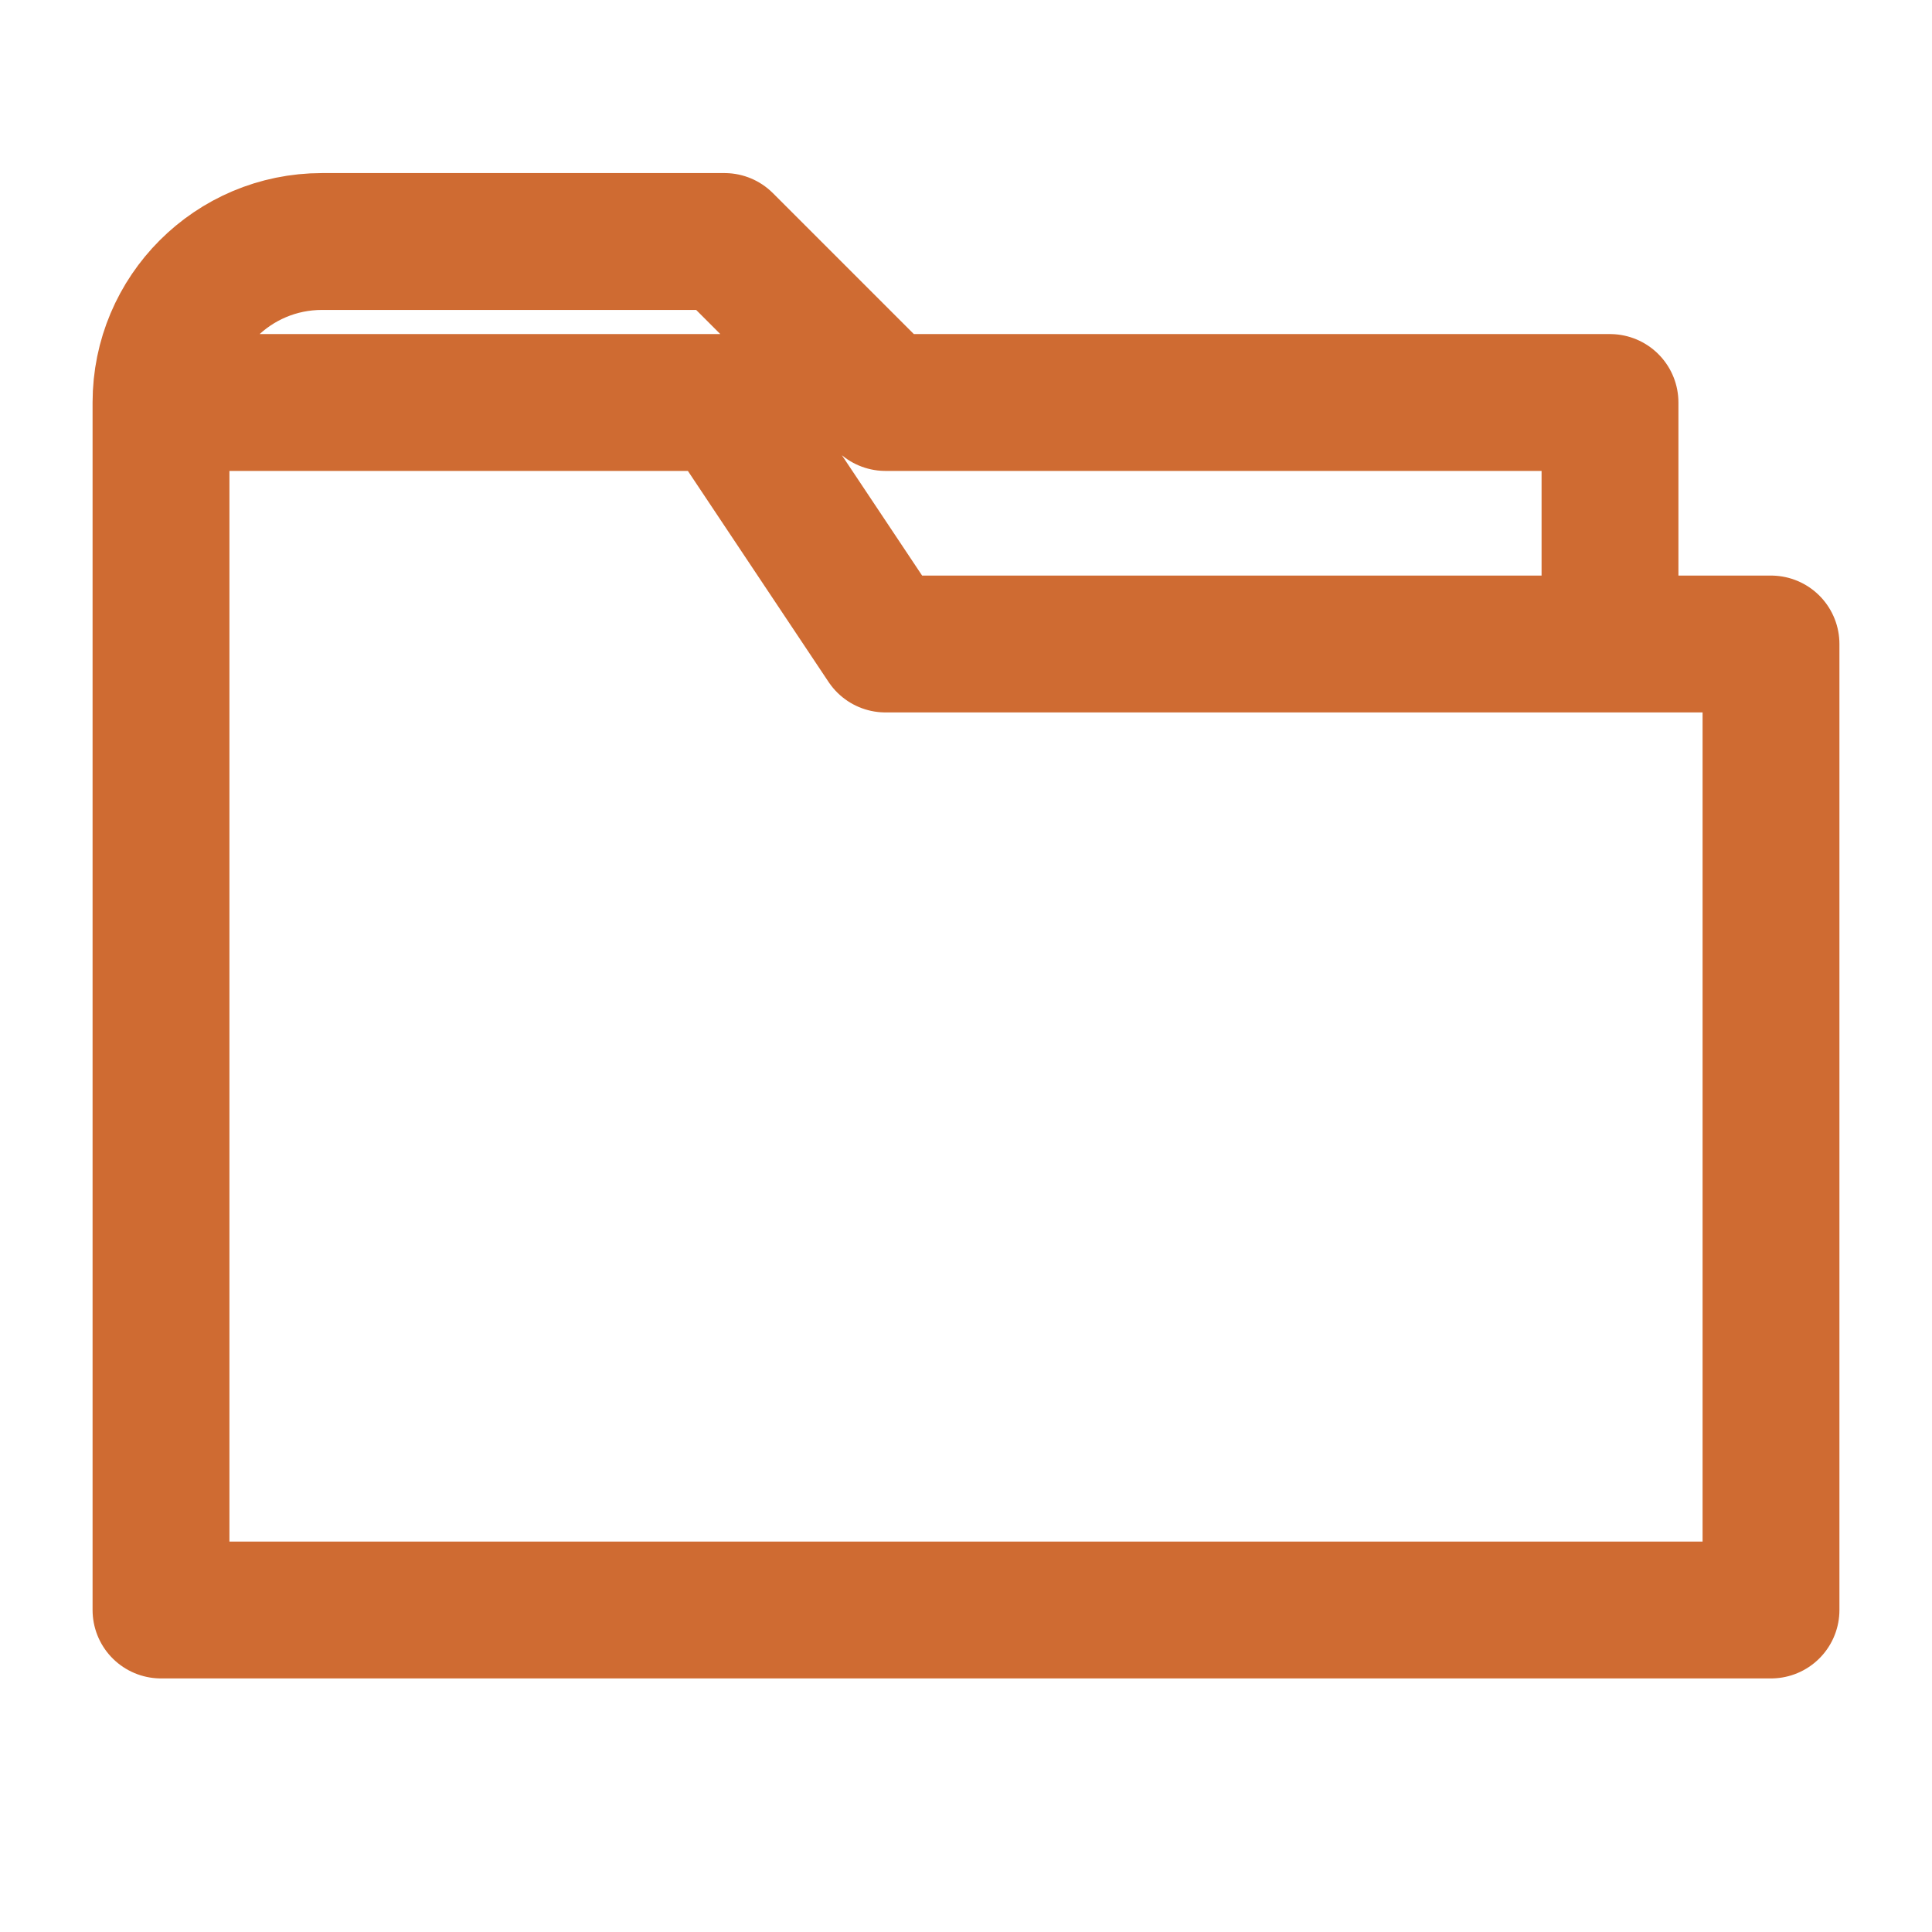
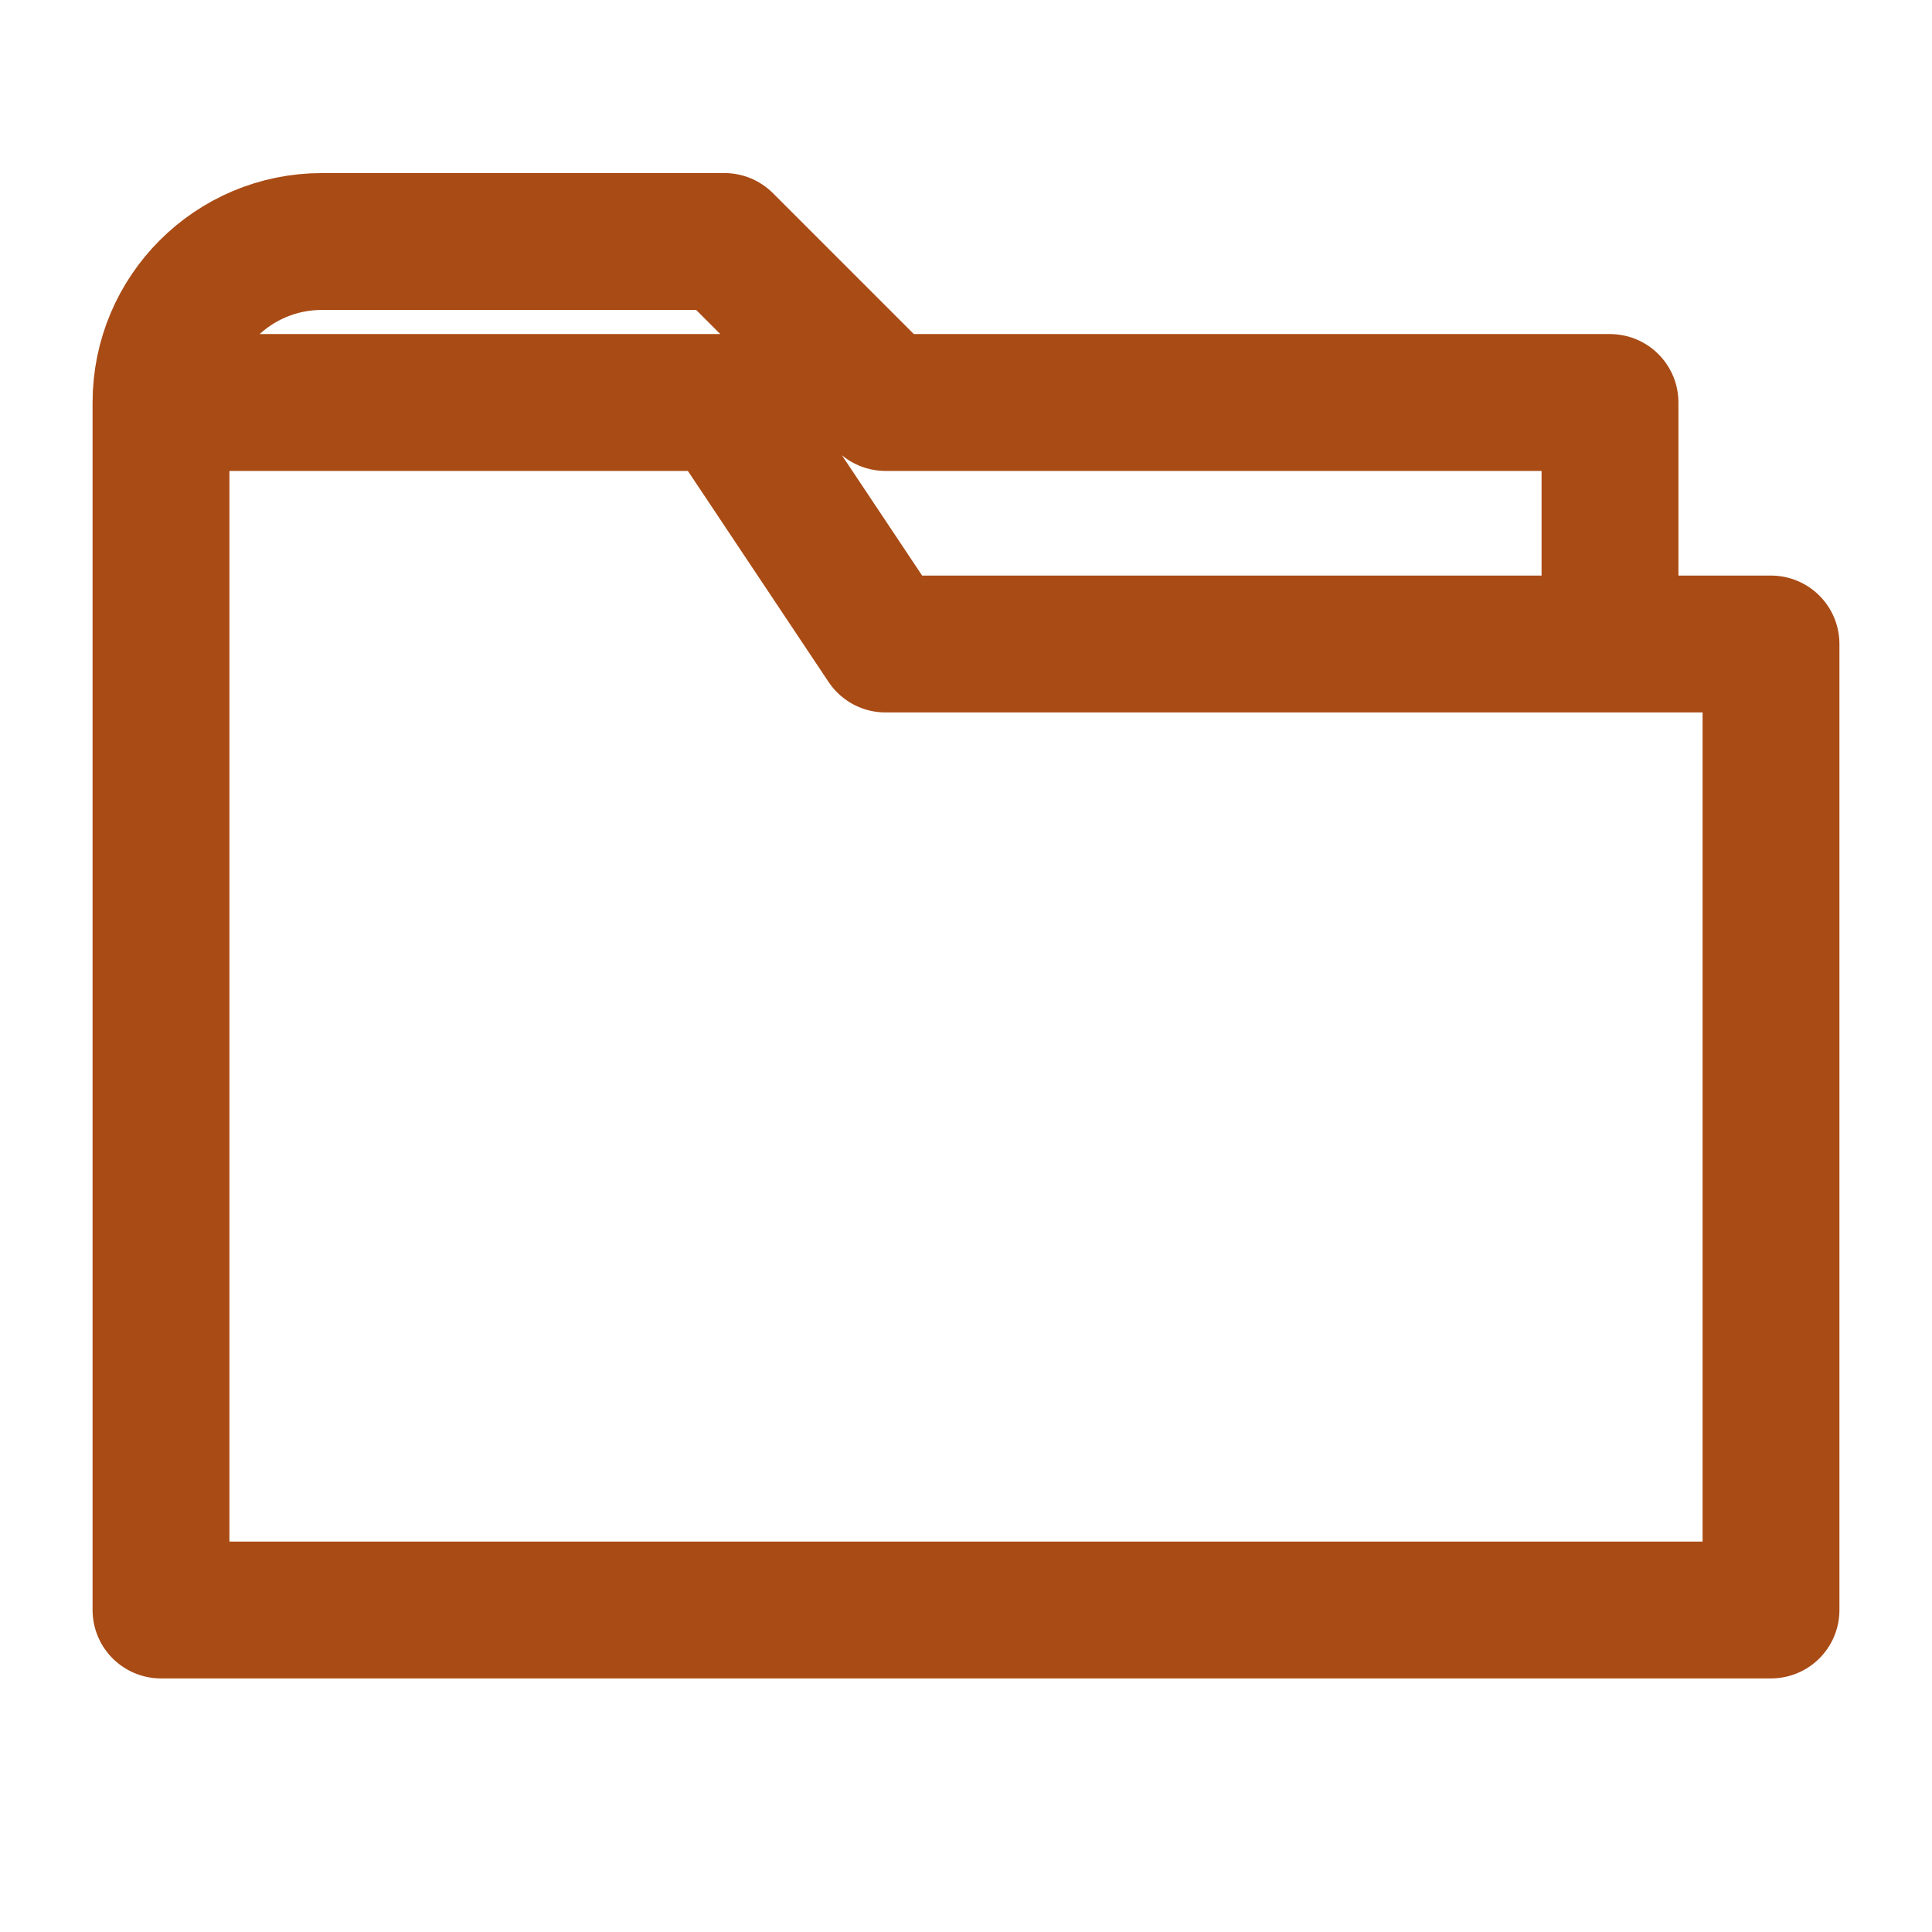
- <svg xmlns="http://www.w3.org/2000/svg" viewBox="0 0 24 24" fill="none" stroke="#CF6B32" stroke-width="1.7" stroke-linecap="round" stroke-linejoin="round">
+ <svg xmlns="http://www.w3.org/2000/svg" viewBox="0 0 24 24" fill="none" stroke="#A94B15" stroke-width="1.7" stroke-linecap="round" stroke-linejoin="round">
  <path d="M2 5h7l2 3h11v12H2zM2 8V5a2 2 0 0 1 2-2h5l2 2h9v3" />
</svg>
